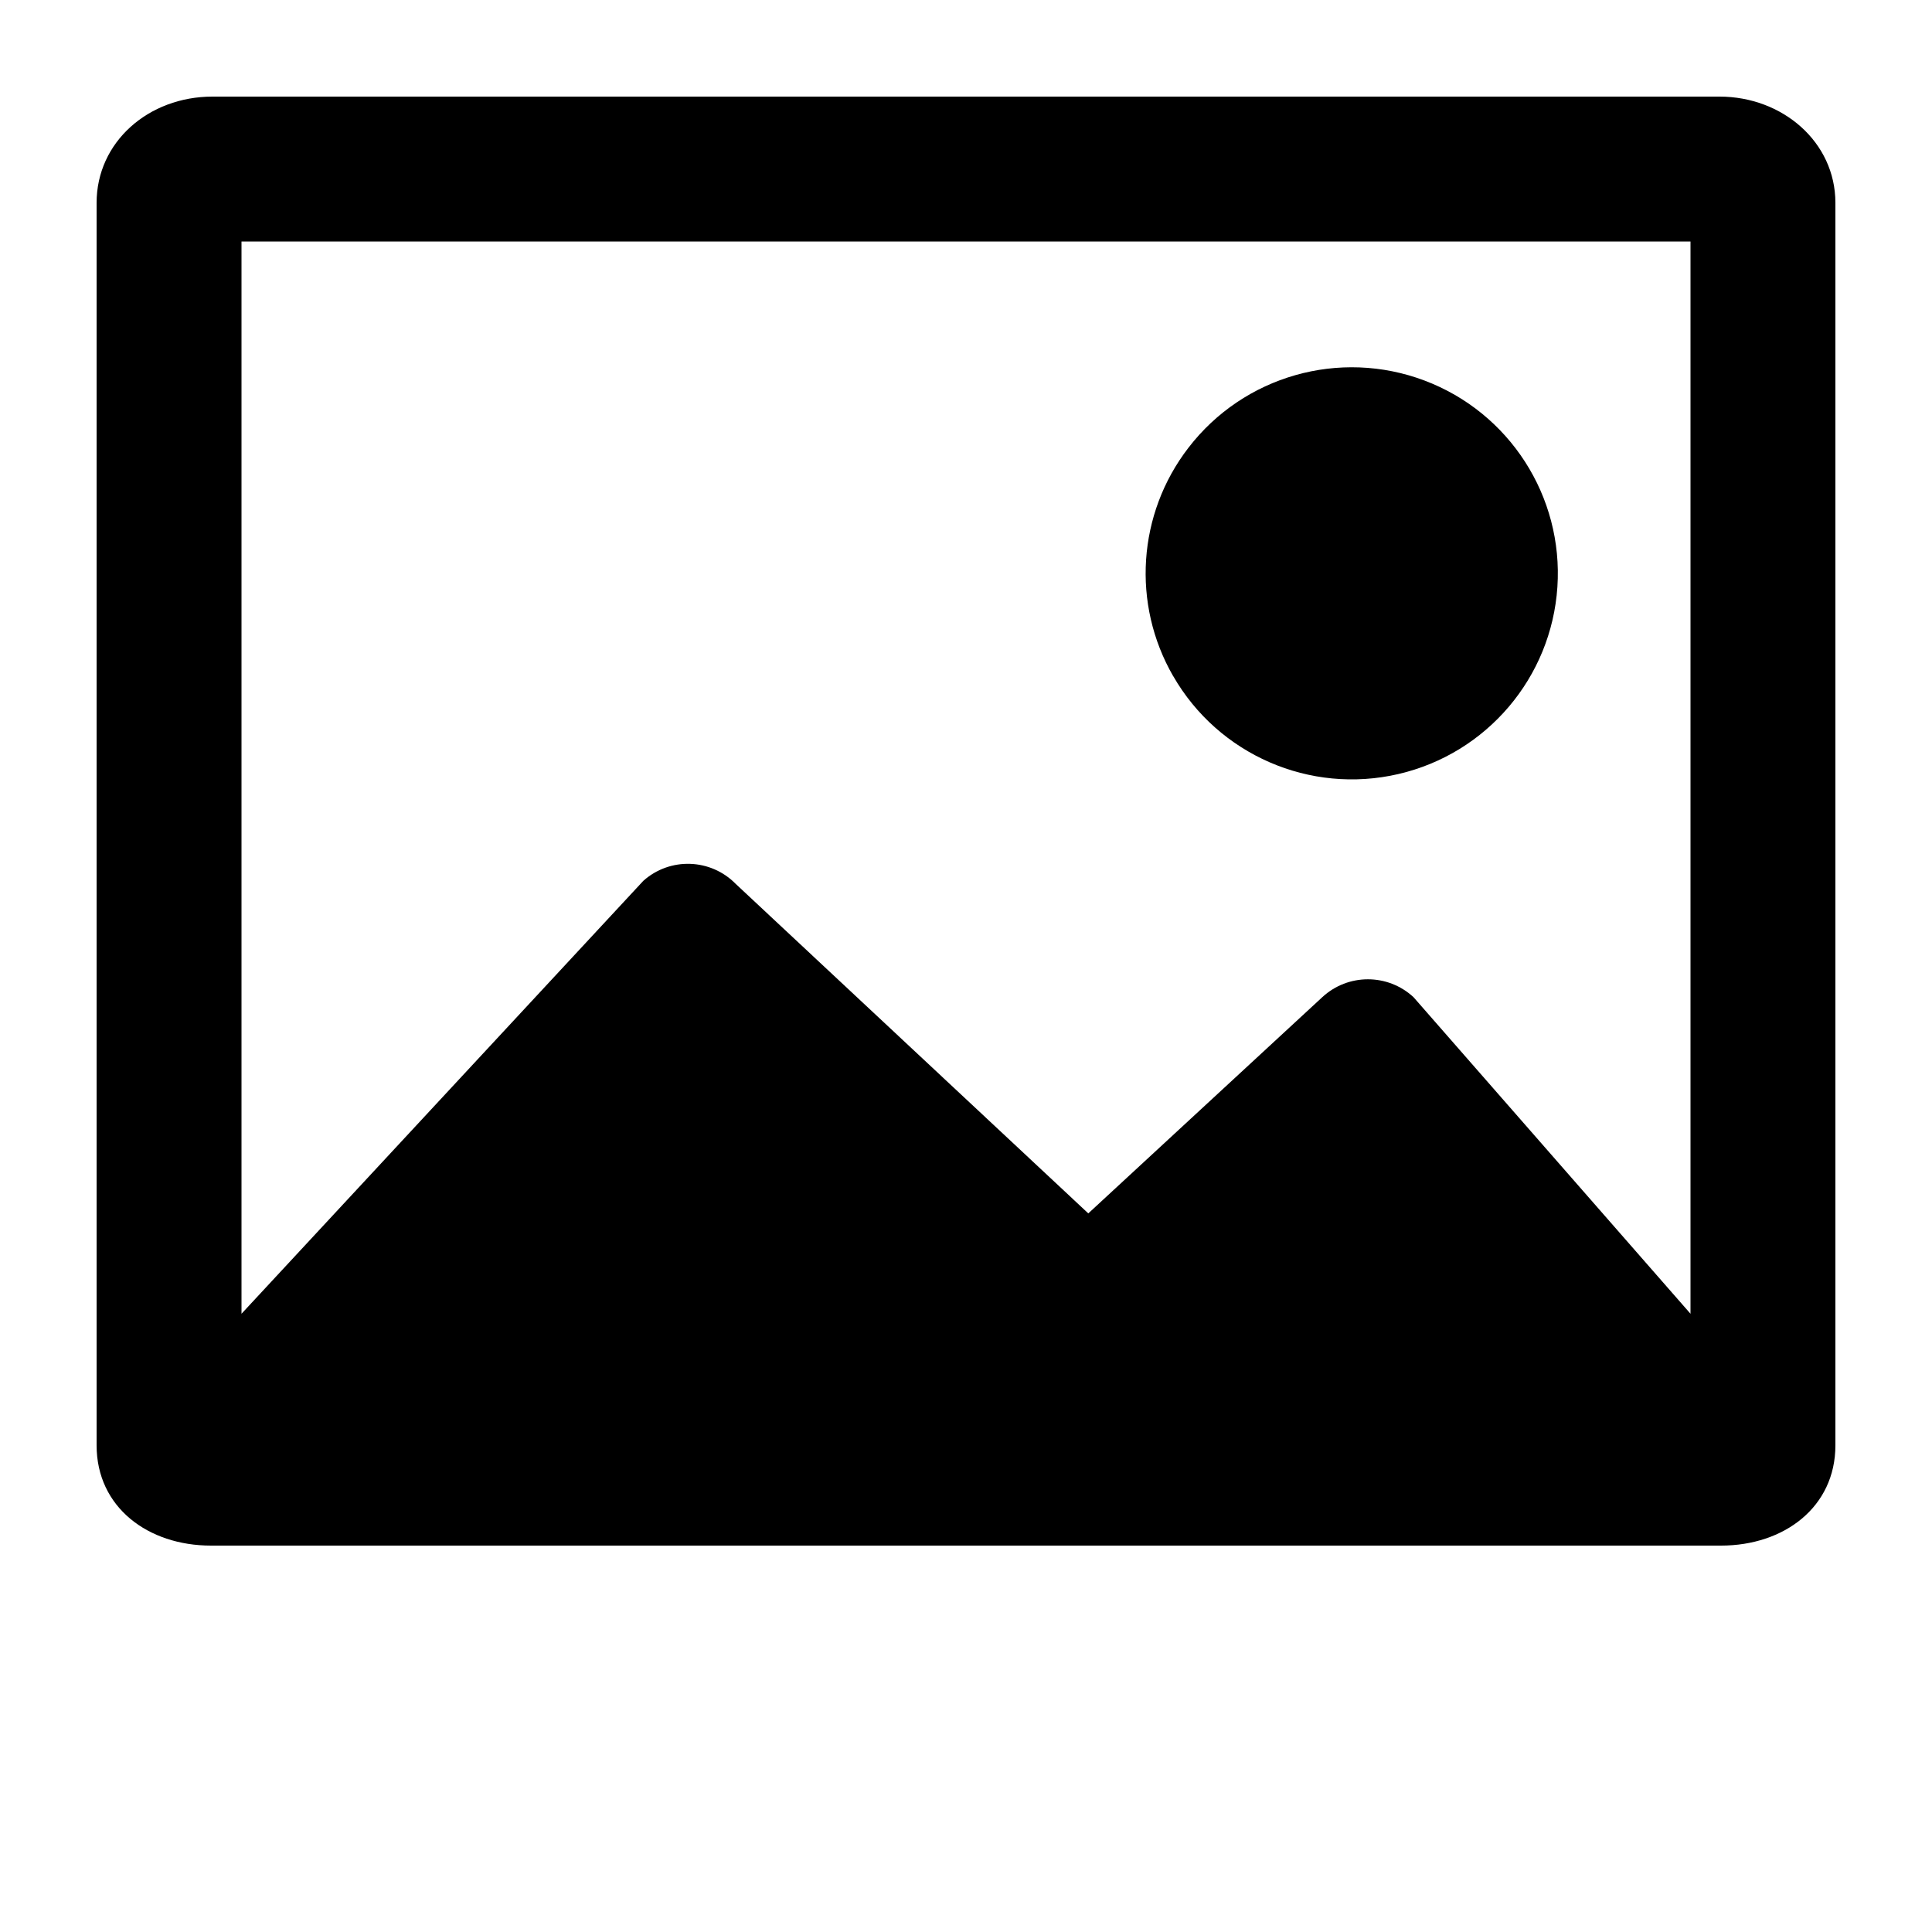
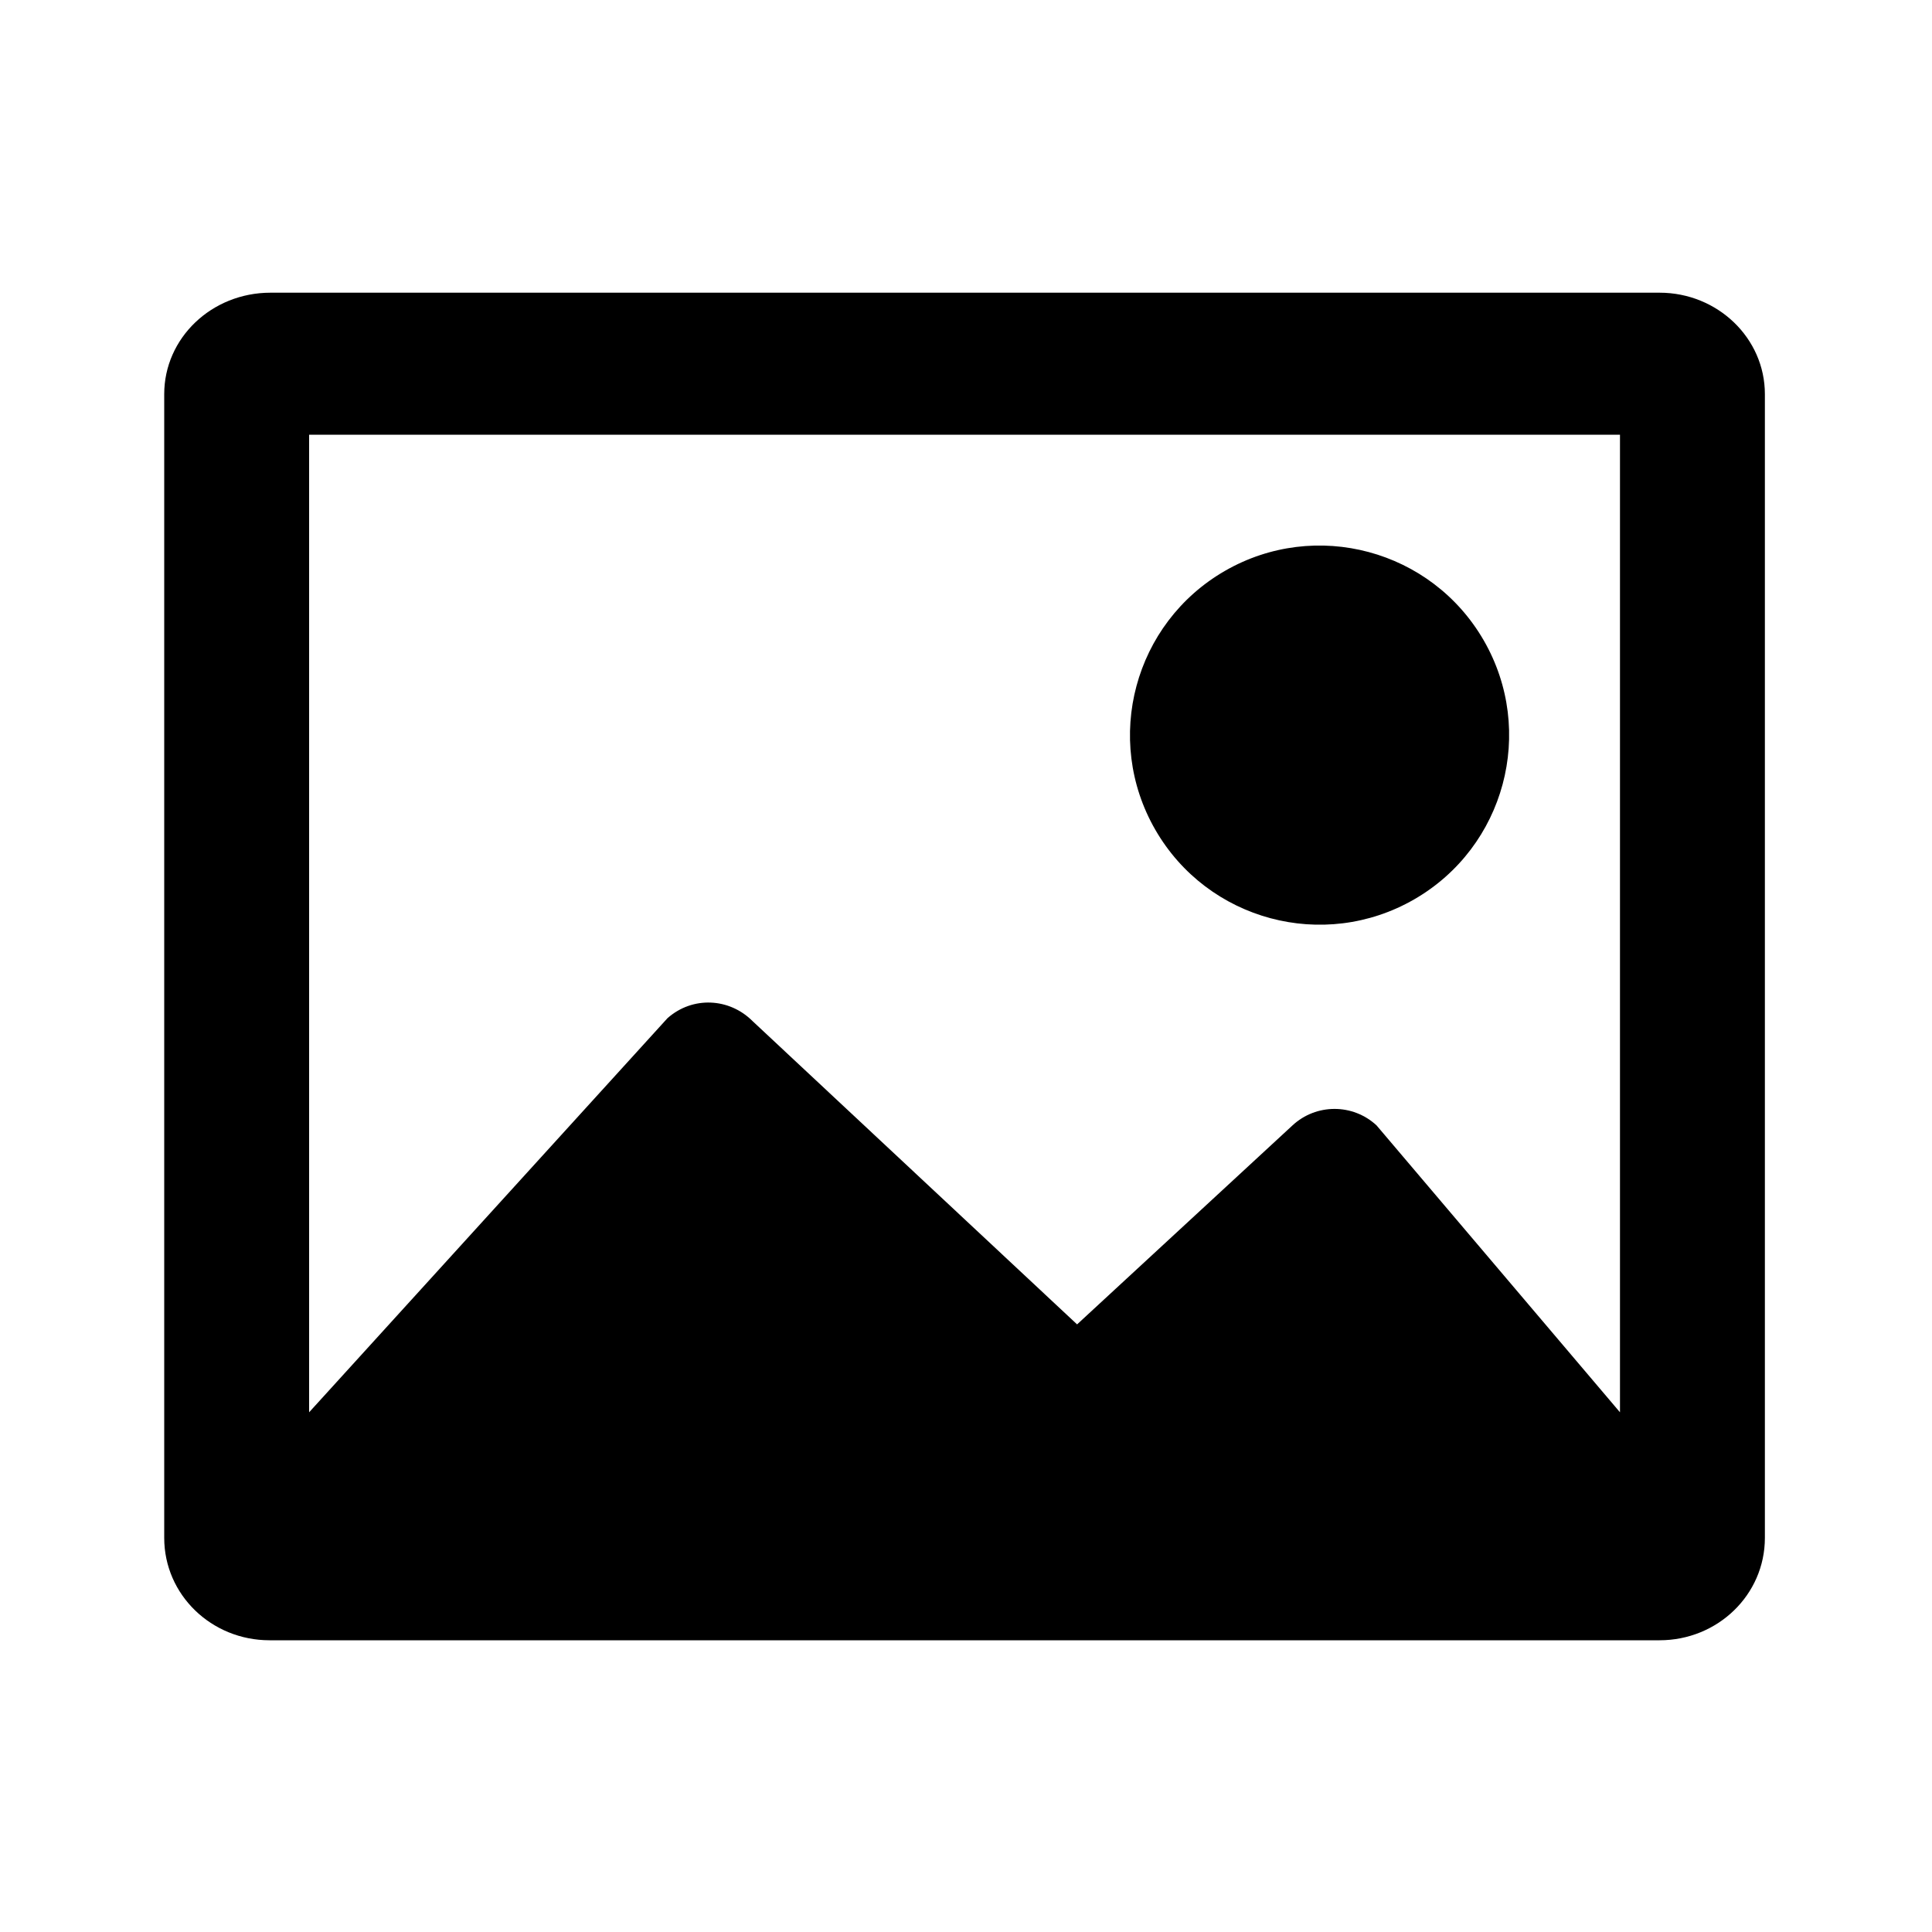
<svg xmlns="http://www.w3.org/2000/svg" viewBox="0 0 20 20">
-   <path d="M6.66 9.118a.693.693 0 0 1 .956.032l3.65 3.411 2.422-2.238a.695.695 0 0 1 .945 0L17.5 13.6V2.5h-15v11.1l4.16-4.482ZM17.8 1c.652 0 1.2.47 1.2 1.1v12.862c0 .64-.532 1.038-1.184 1.038H2.184C1.532 16 1 15.603 1 14.962V2.1C1 1.47 1.537 1 2.2 1h15.6Zm-5.655 6a2.129 2.129 0 0 1 .157-2.364 2.133 2.133 0 1 1-.157 2.363Z" />
+   <path d="M6.91 10.54c.26-.23.64-.21.88.03l3.36 3.14 2.23-2.06a.64.64 0 0 1 .87 0l2.52 2.97V4.5H3.2v10.12l3.71-4.08zm10.27-7.51c.6 0 1.09.47 1.09 1.05v11.84c0 .59-.49 1.06-1.09 1.06H2.79c-.6 0-1.09-.47-1.09-1.06V4.08c0-.58.49-1.05 1.1-1.05h14.38zm-5.22 5.56a1.96 1.96 0 1 1 3.4-1.96 1.96 1.96 0 0 1-3.4 1.96z" />
</svg>
